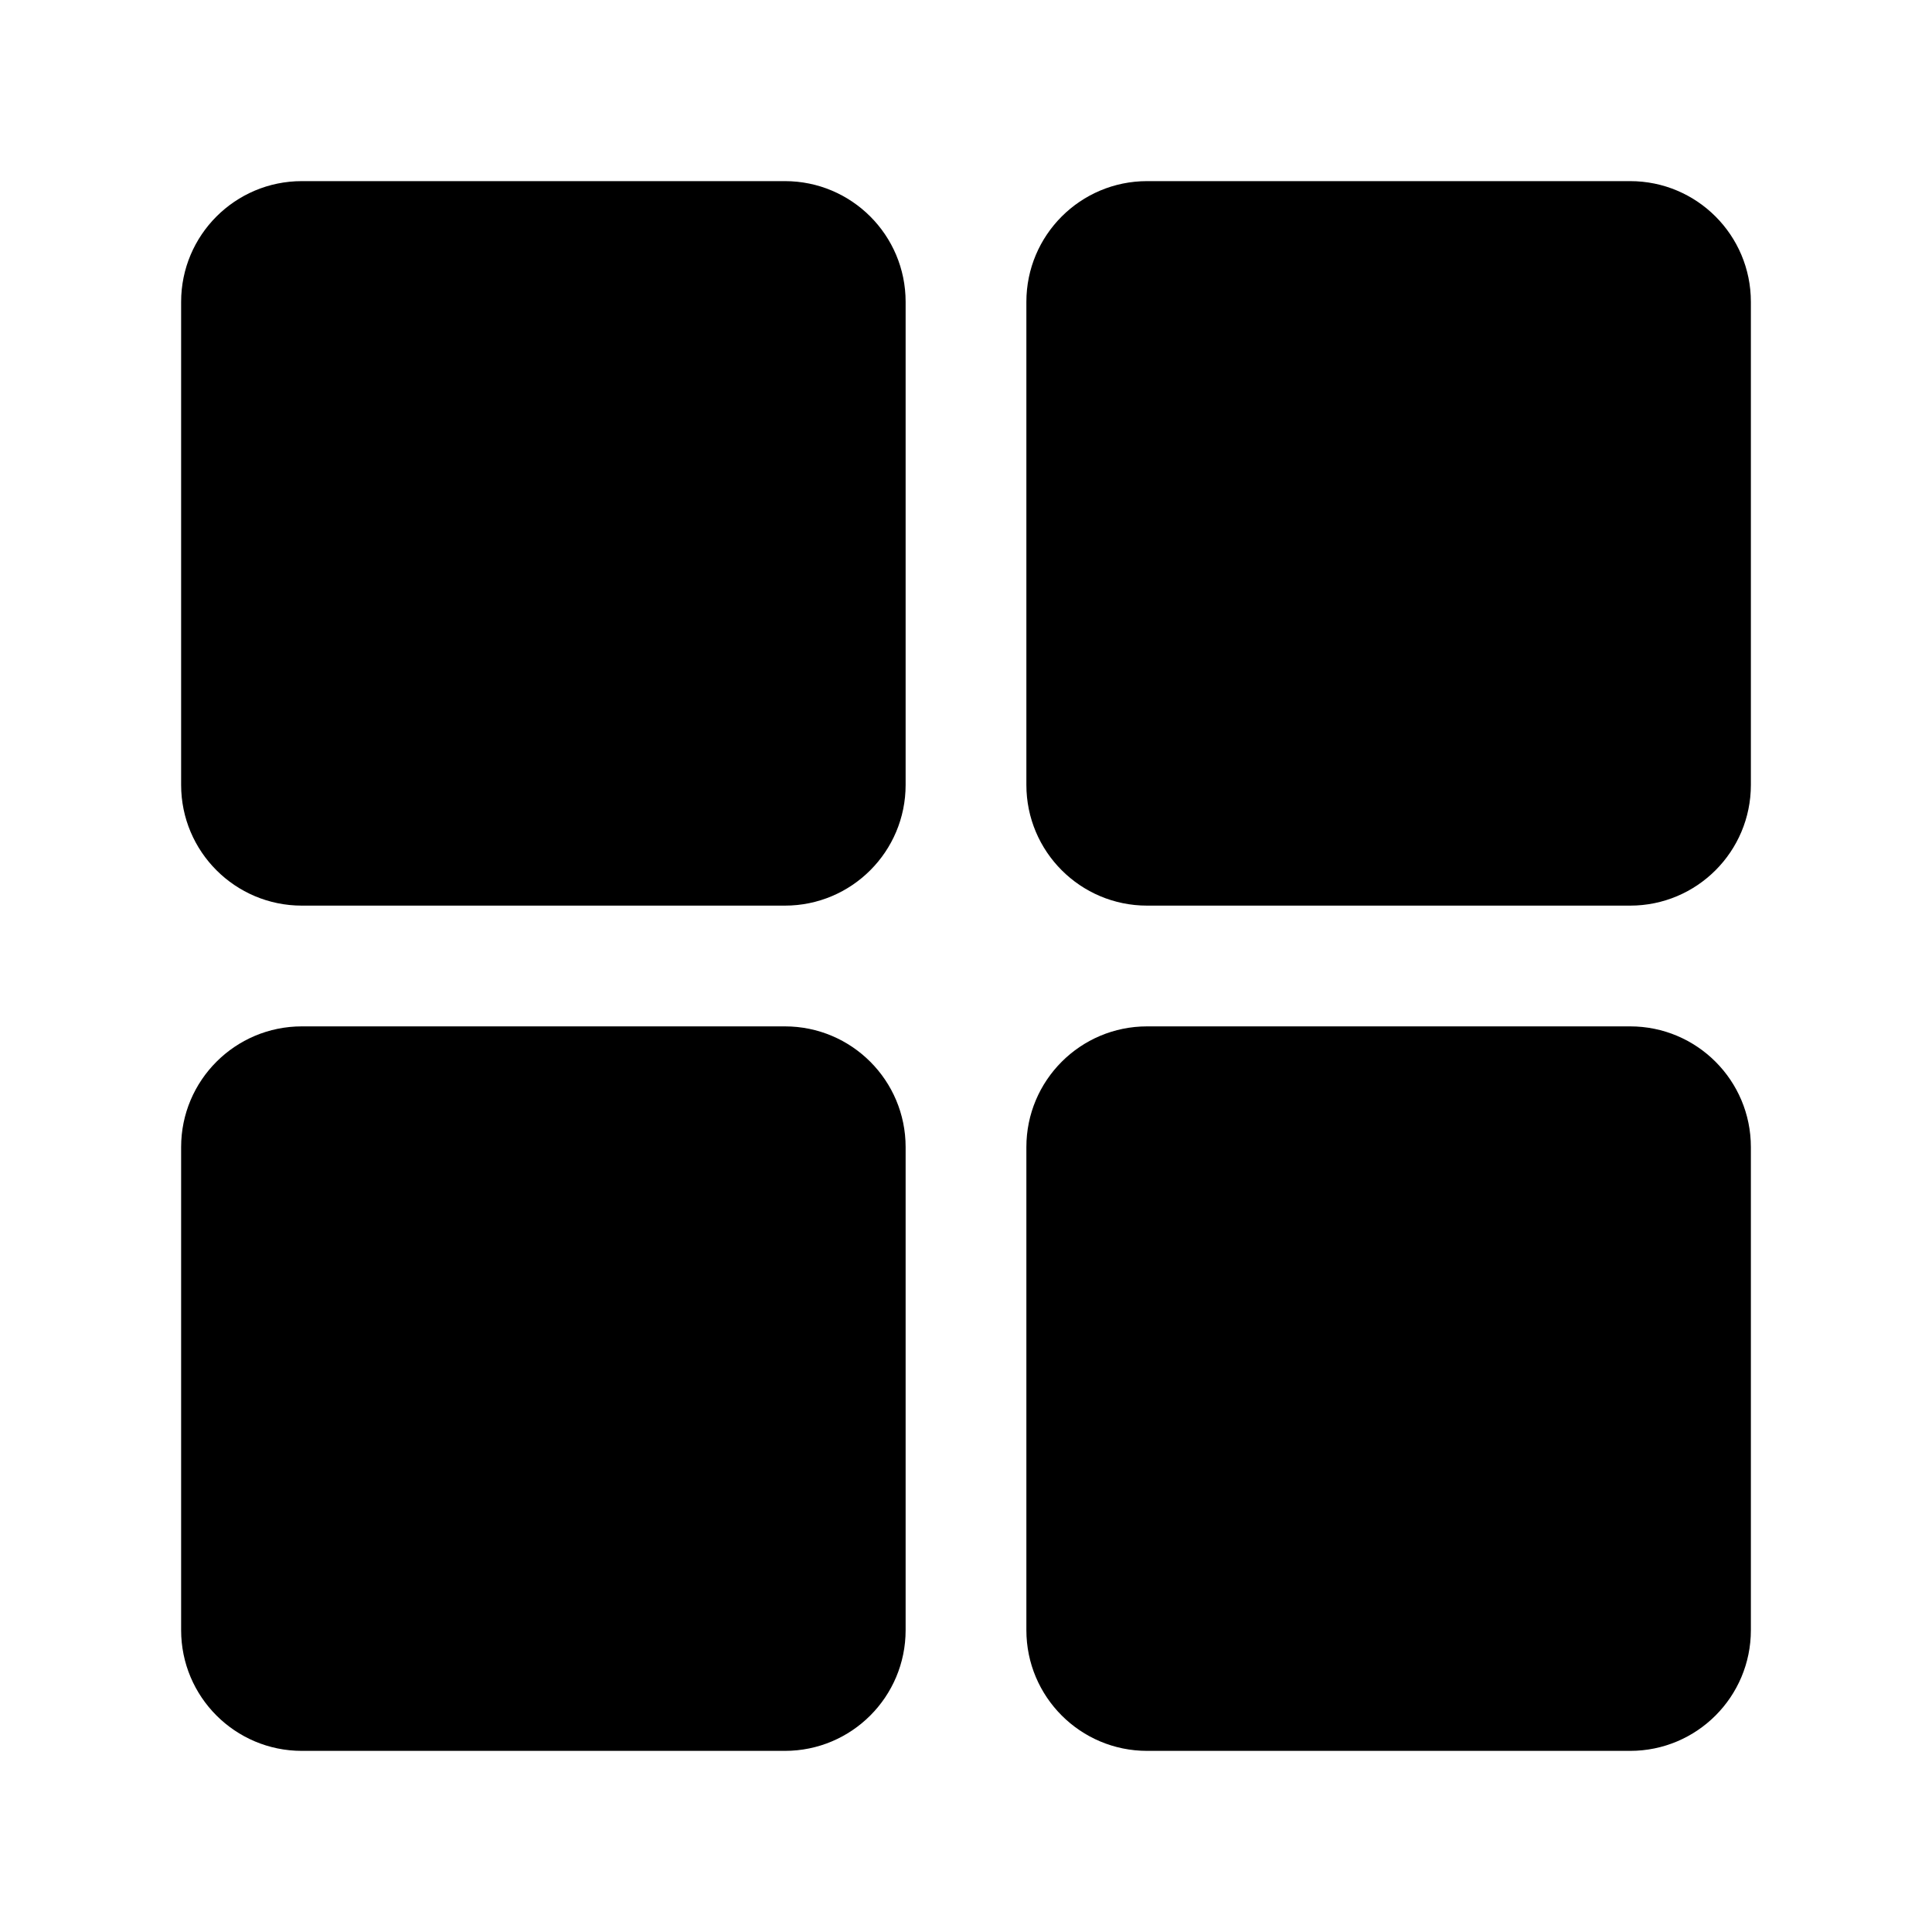
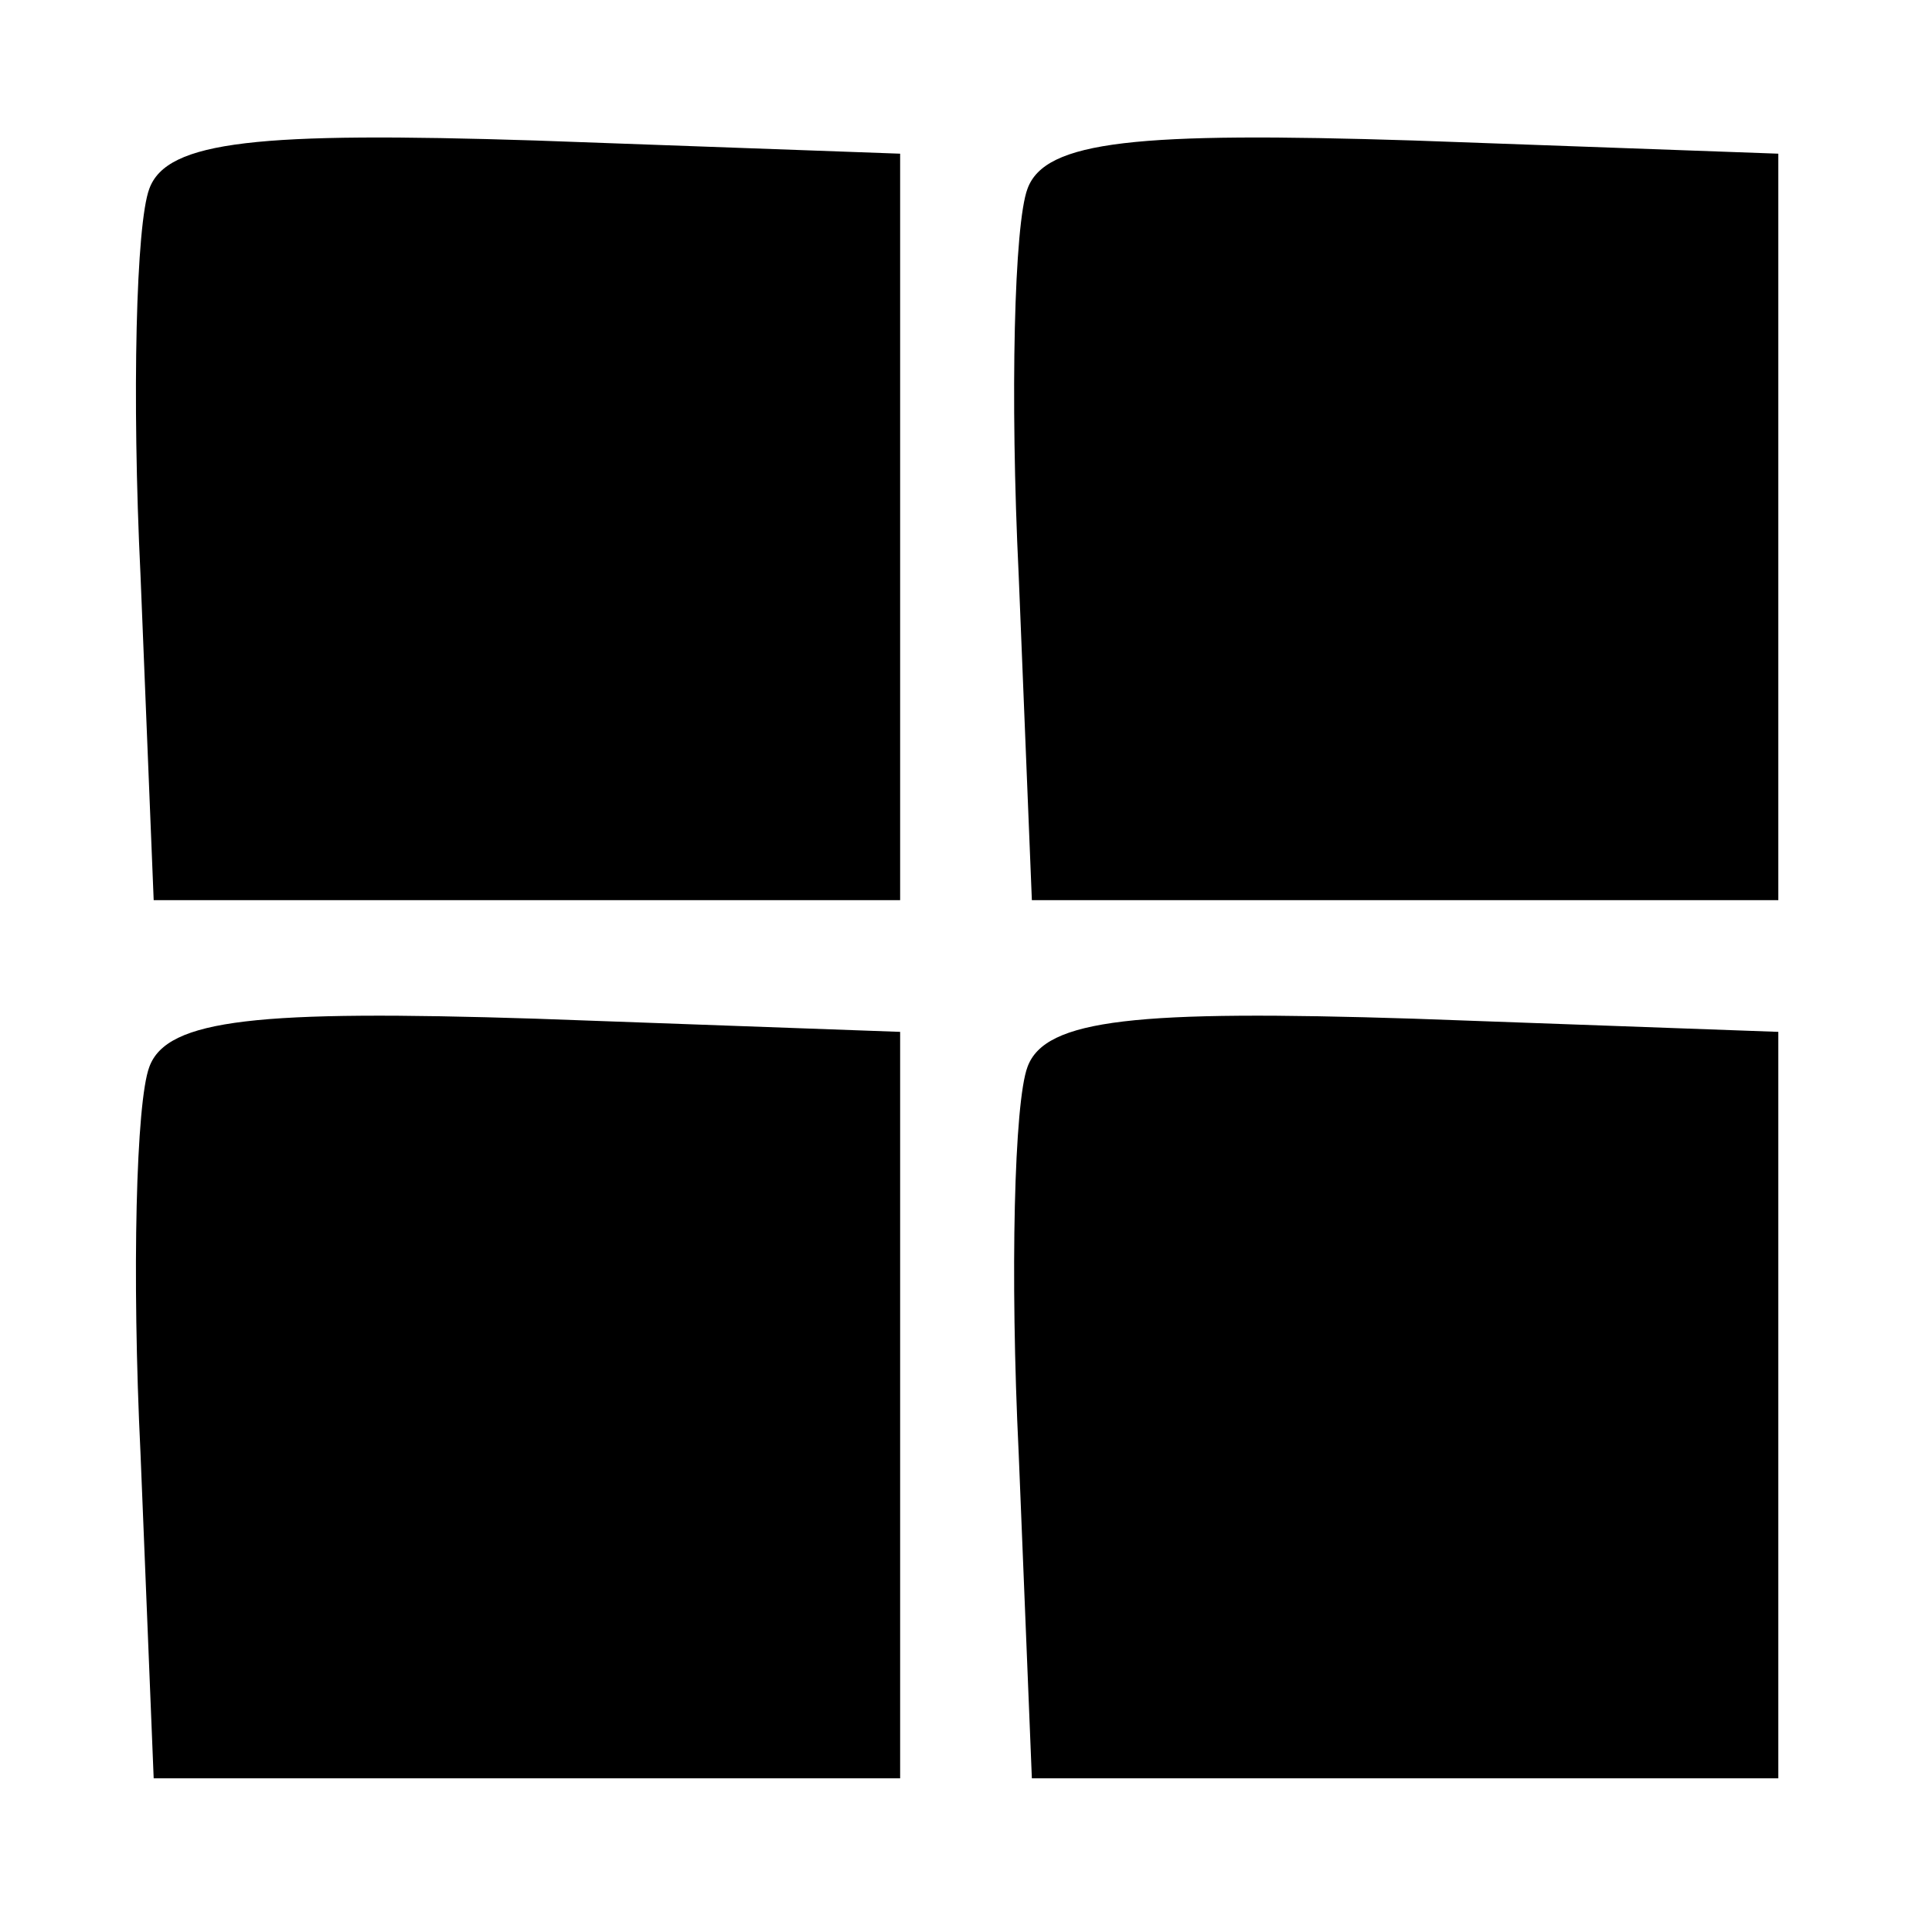
- <svg xmlns="http://www.w3.org/2000/svg" t="1634974060083" class="icon" viewBox="0 0 1024 1024" version="1.1" p-id="8853" width="48" height="48">
-   <defs>
-     <style type="text/css" />
-   </defs>
-   <path d="M928 608C928 572.64 899.36 544 864 544 792.96 544 679.04 544 608 544 572.64 544 544 572.64 544 608 544 679.04 544 792.96 544 864 544 899.36 572.64 928 608 928 679.04 928 792.96 928 864 928 899.36 928 928 899.36 928 864 928 792.96 928 679.04 928 608ZM480 608C480 572.64 451.36 544 416 544 344.96 544 231.04 544 160 544 124.64 544 96 572.64 96 608 96 679.04 96 792.96 96 864 96 899.36 124.64 928 160 928 231.04 928 344.96 928 416 928 451.36 928 480 899.36 480 864 480 792.96 480 679.04 480 608ZM480 160C480 124.64 451.36 96 416 96 344.96 96 231.04 96 160 96 124.64 96 96 124.64 96 160 96 231.04 96 344.96 96 416 96 451.36 124.64 480 160 480 231.04 480 344.96 480 416 480 451.36 480 480 451.36 480 416 480 344.96 480 231.04 480 160ZM928 160C928 124.64 899.36 96 864 96 792.96 96 679.04 96 608 96 572.64 96 544 124.64 544 160 544 231.04 544 344.96 544 416 544 451.36 572.64 480 608 480 679.04 480 792.96 480 864 480 899.36 480 928 451.36 928 416 928 344.96 928 231.04 928 160Z" p-id="8854" />
+ <svg xmlns="http://www.w3.org/2000/svg" version="1.0" width="44pt" height="44pt" viewBox="0 0 44 44" preserveAspectRatio="xMidYMid meet">
+   <g transform="translate(0,44) scale(0.1,-0.1)" fill="#000000" stroke="none">
+     <path d="M34 397 c-3 -8 -4 -47 -2 -88 l3 -74 85 0 85 0 0 85 0 85 -83 3 c-63 2 -84 0 -88 -11z" />
+     <path d="M234 397 c-3 -8 -4 -47 -2 -88 l3 -74 85 0 85 0 0 85 0 85 -83 3 c-63 2 -84 0 -88 -11z" />
+     <path d="M34 197 c-3 -8 -4 -47 -2 -88 l3 -74 85 0 85 0 0 85 0 85 -83 3 c-63 2 -84 0 -88 -11z" />
+     <path d="M234 197 c-3 -8 -4 -47 -2 -88 l3 -74 85 0 85 0 0 85 0 85 -83 3 c-63 2 -84 0 -88 -11z" />
+   </g>
</svg>
